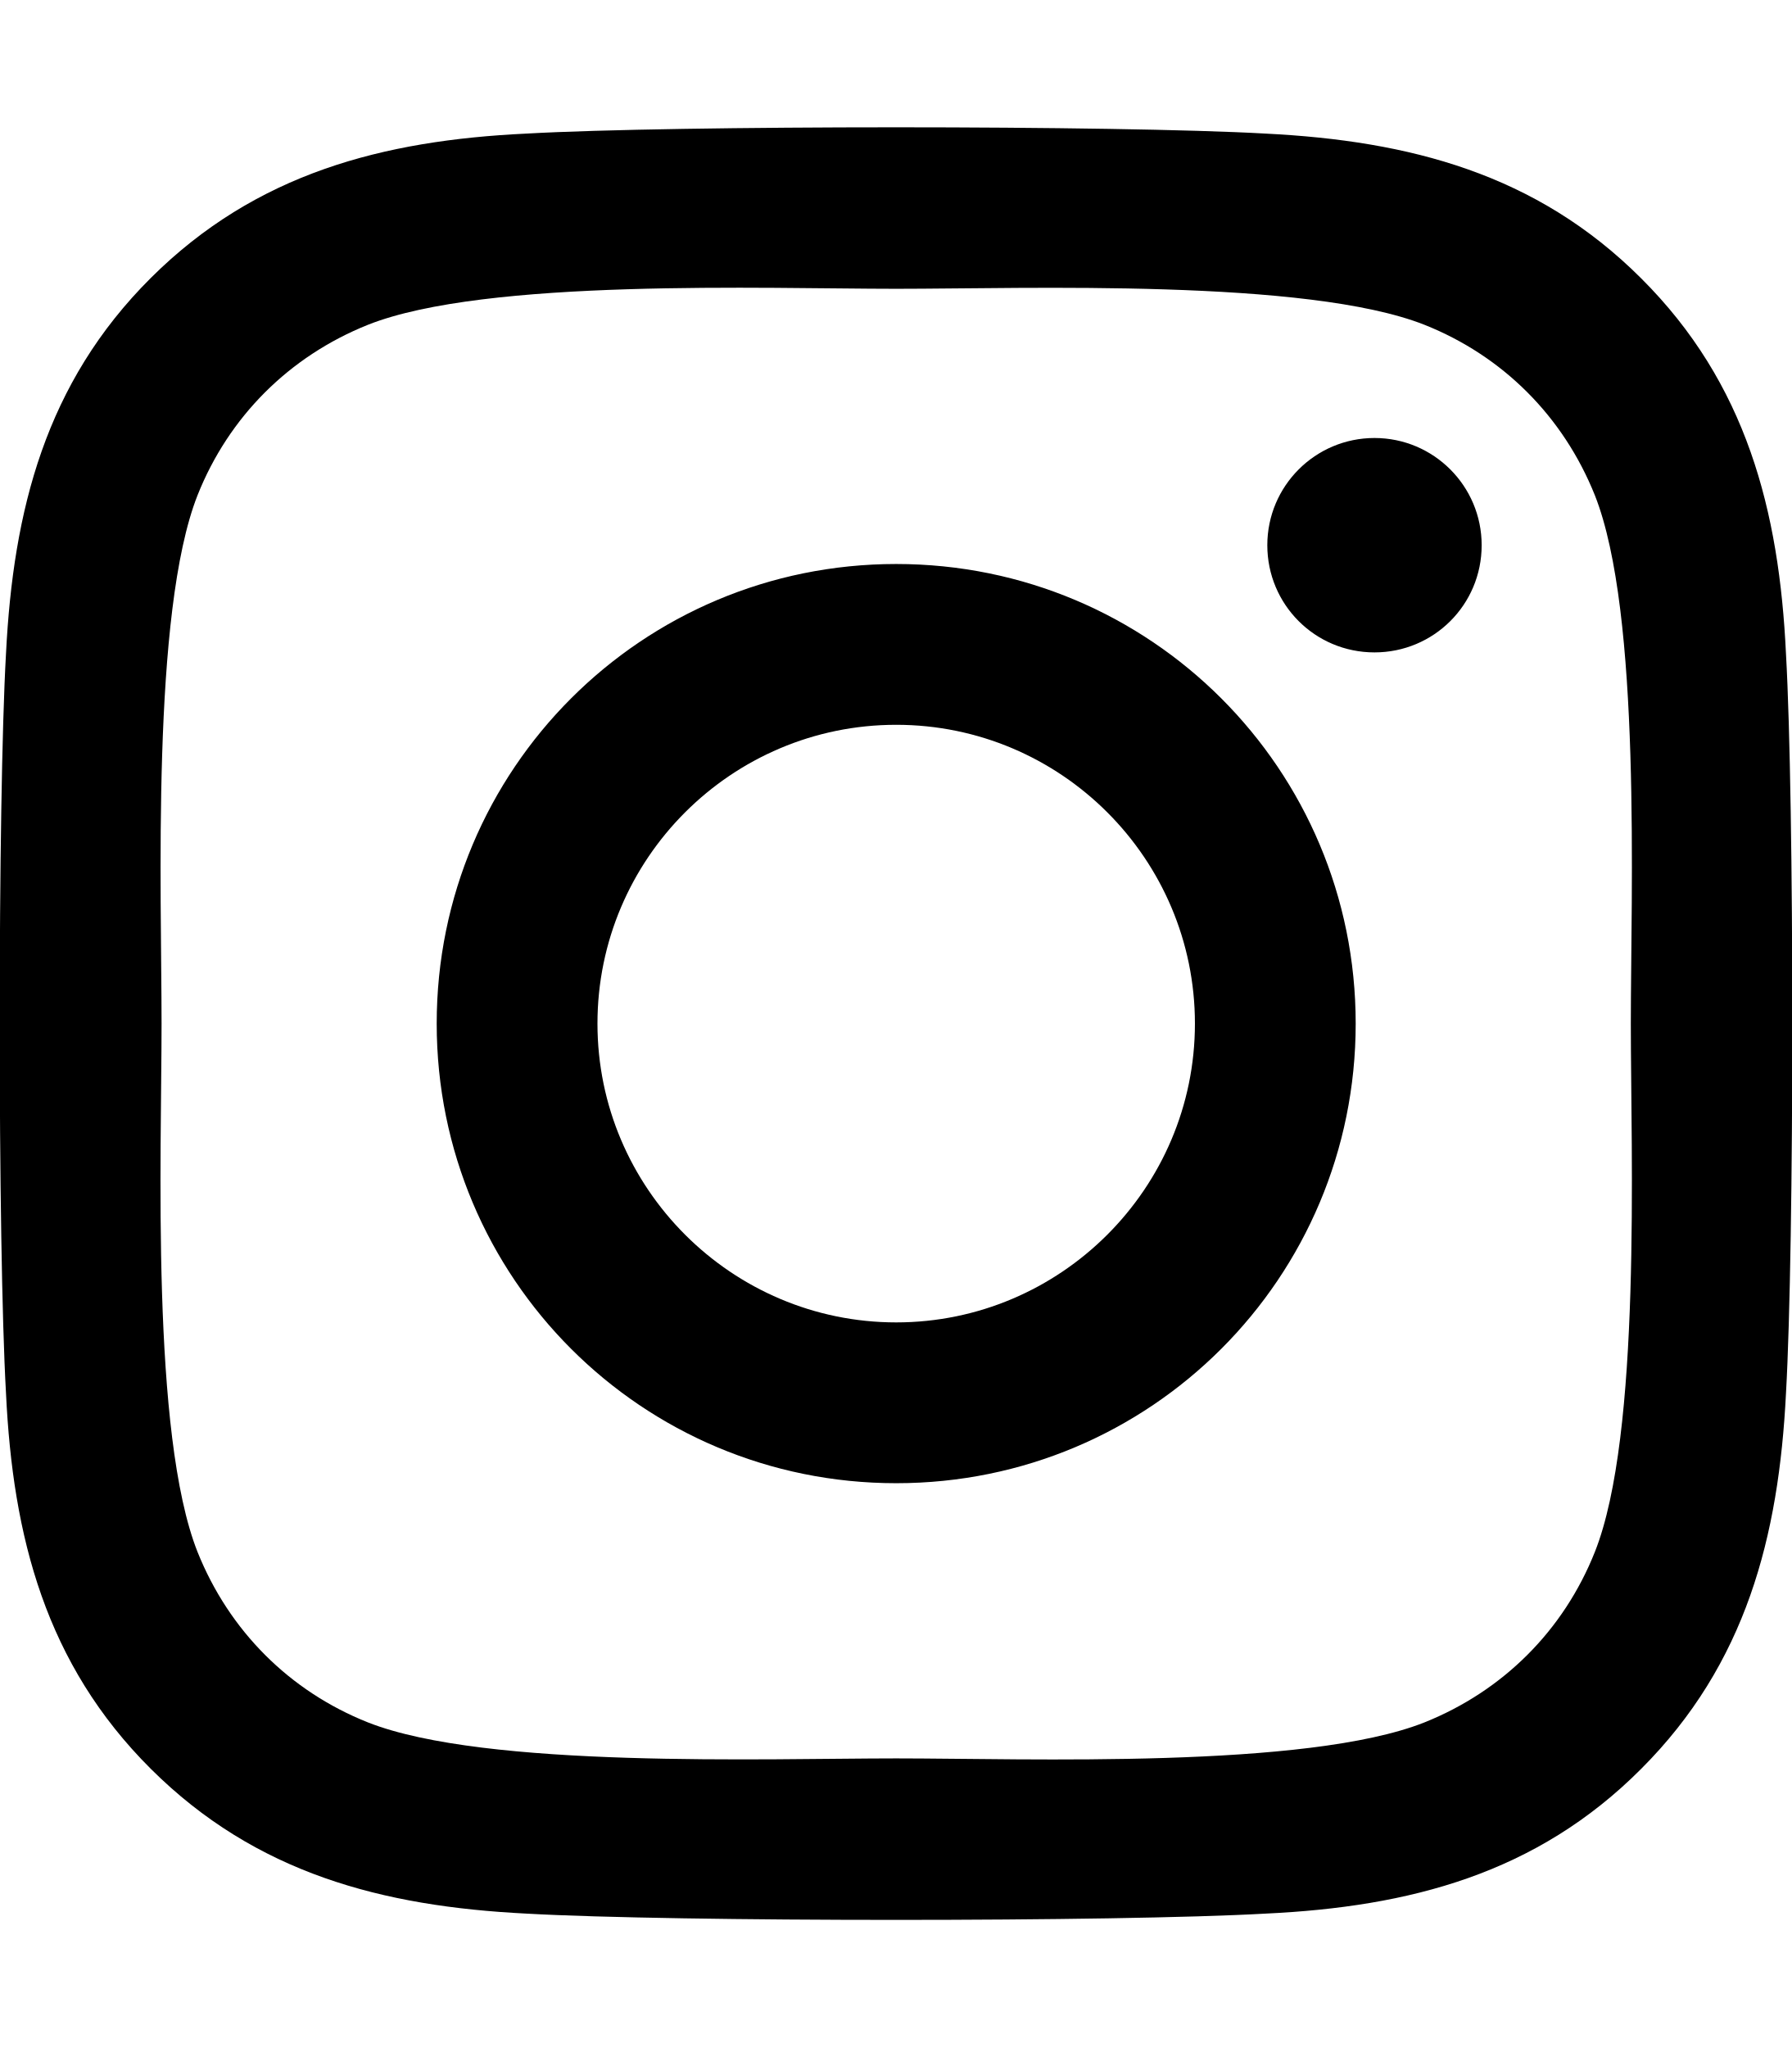
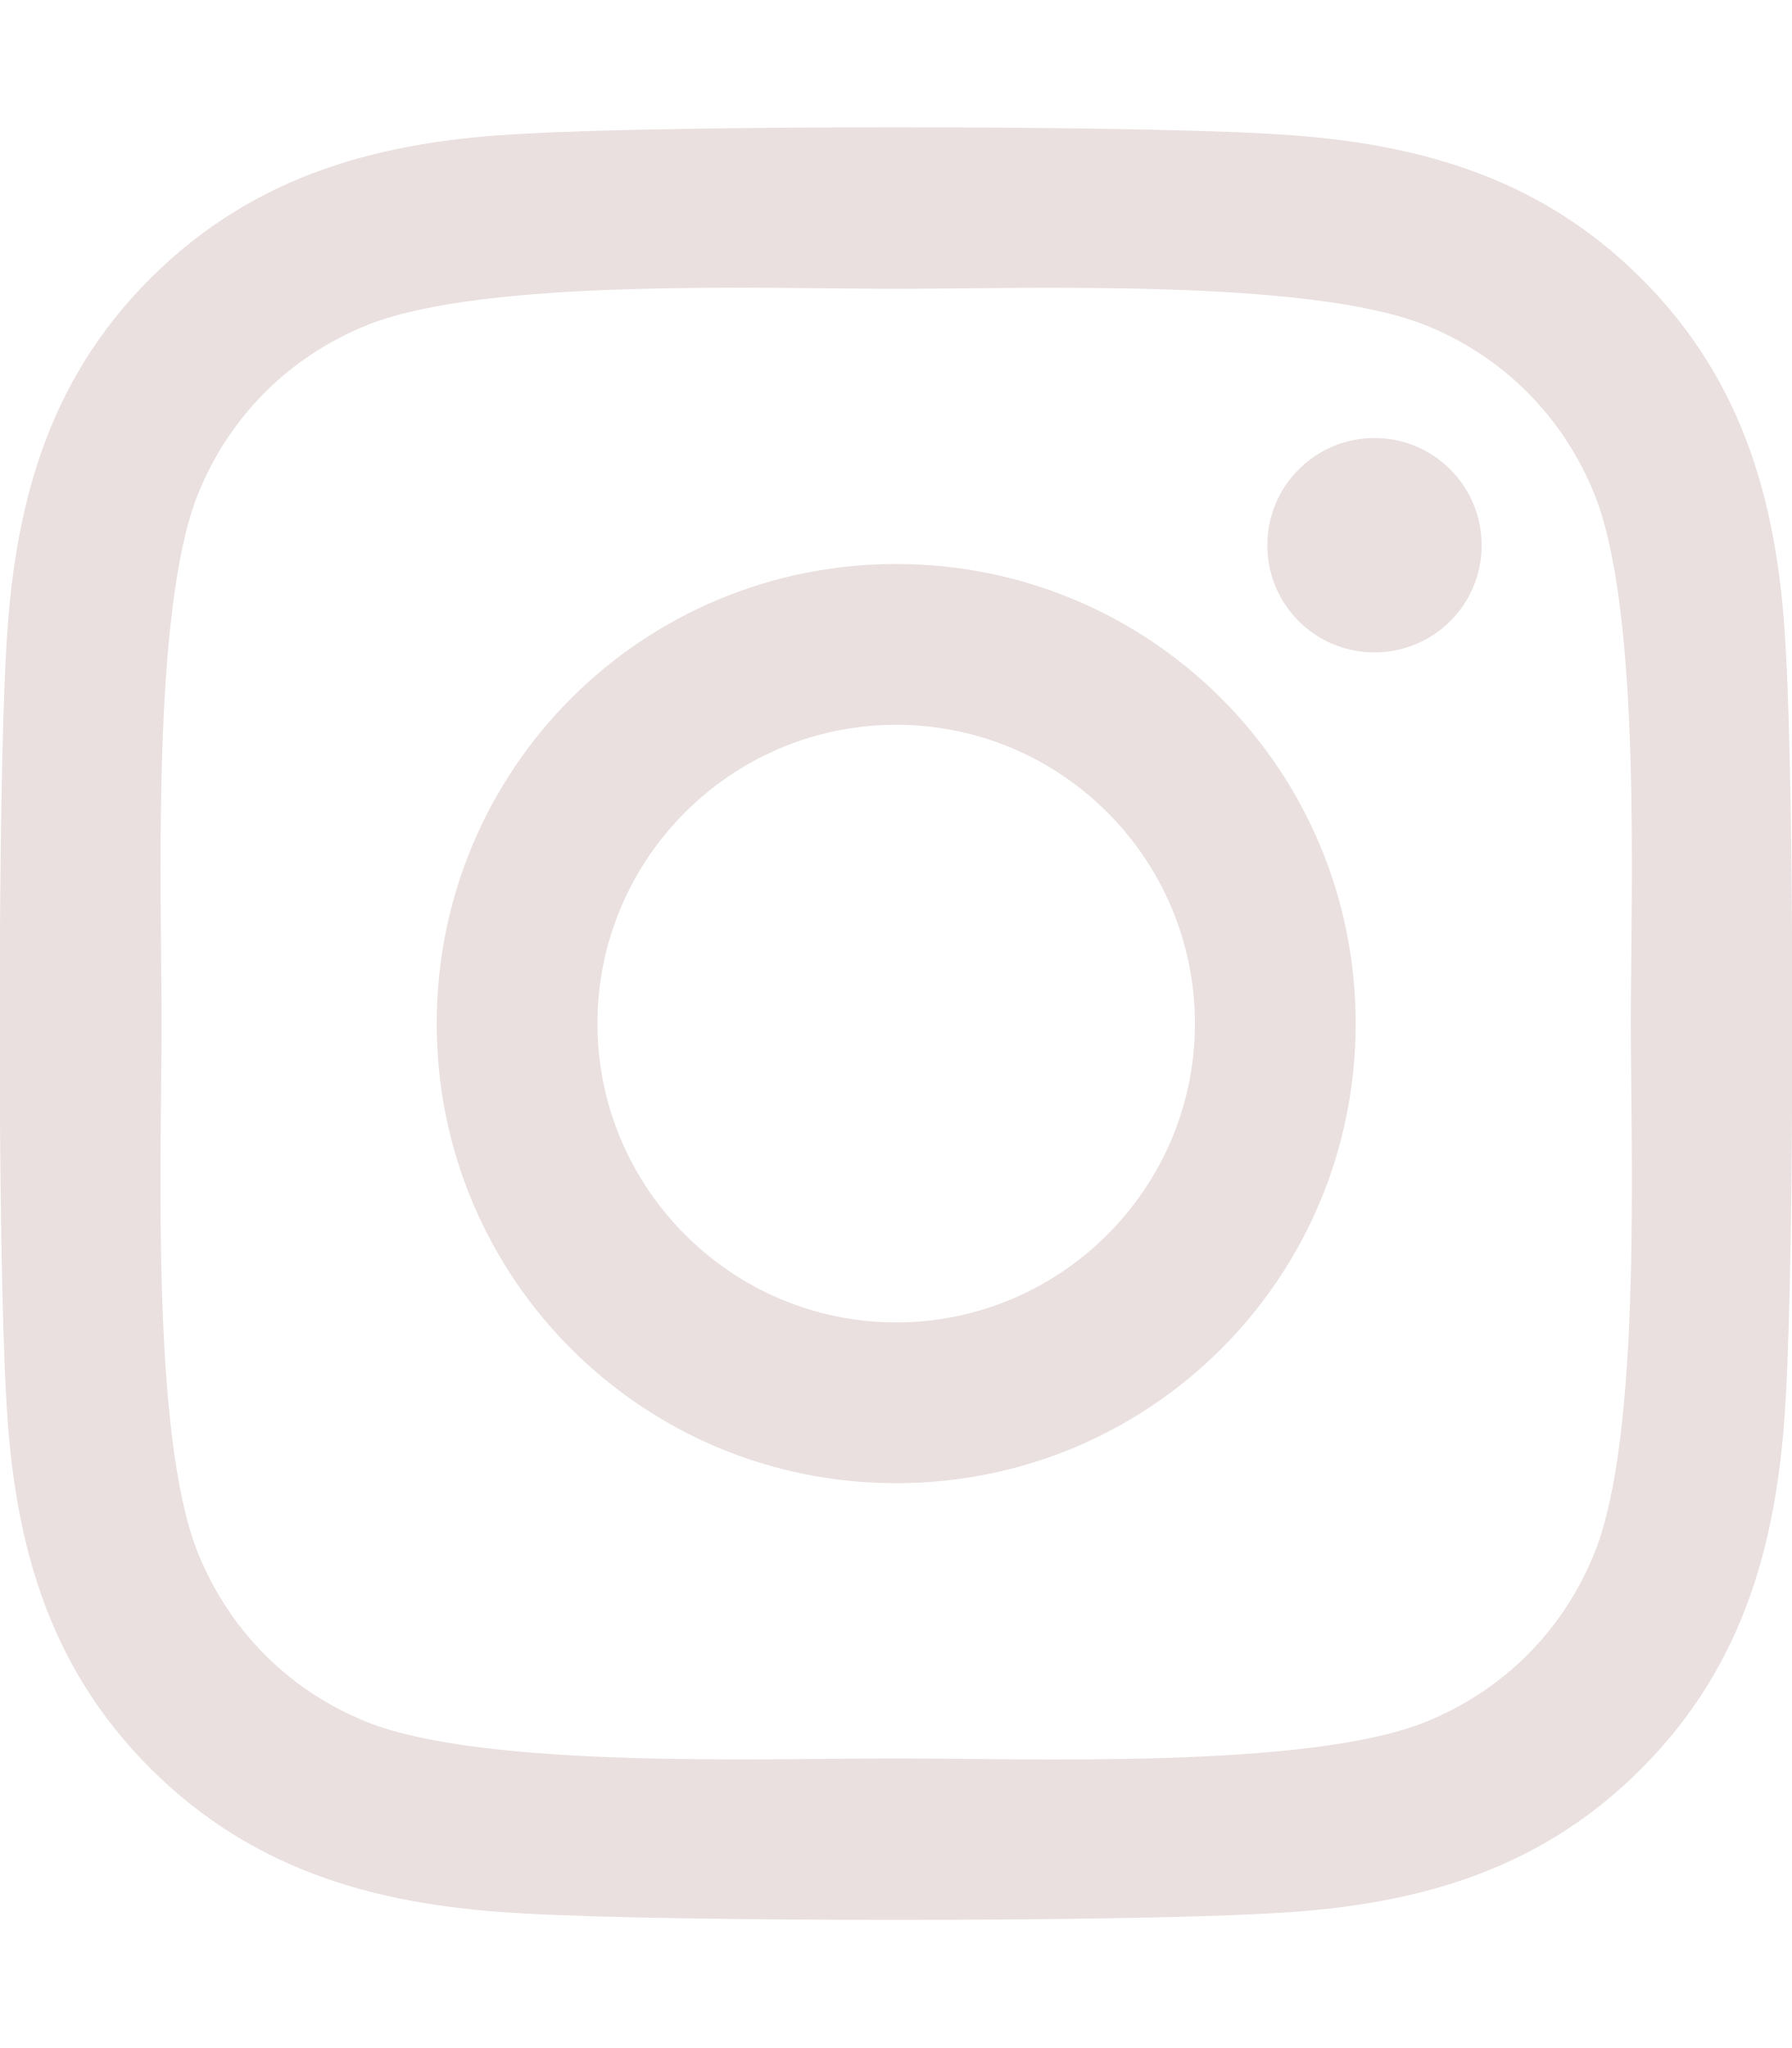
<svg xmlns="http://www.w3.org/2000/svg" aria-hidden="true" focusable="false" data-prefix="fab" data-icon="instagram" class="svg-inline--fa fa-instagram fa-w-14" role="img" viewBox="0 0 448 512">
-   <path fill="currentColor" d="M224.1 141c-63.6 0-114.9 51.3-114.9 114.9s51.3 114.9 114.9 114.9S339 319.5 339 255.9 287.7 141 224.1 141zm0 189.6c-41.1 0-74.7-33.5-74.7-74.7s33.5-74.7 74.7-74.7 74.7 33.5 74.7 74.7-33.6 74.7-74.7 74.7zm146.4-194.3c0 14.9-12 26.8-26.8 26.8-14.9 0-26.8-12-26.8-26.8s12-26.8 26.8-26.8 26.8 12 26.8 26.8zm76.1 27.2c-1.7-35.9-9.9-67.7-36.2-93.9-26.2-26.2-58-34.4-93.9-36.2-37-2.1-147.9-2.1-184.9 0-35.8 1.7-67.6 9.9-93.9 36.1s-34.4 58-36.2 93.9c-2.1 37-2.1 147.9 0 184.9 1.7 35.9 9.9 67.7 36.2 93.9s58 34.4 93.9 36.2c37 2.1 147.9 2.1 184.9 0 35.9-1.7 67.7-9.9 93.9-36.2 26.2-26.2 34.4-58 36.2-93.9 2.1-37 2.1-147.8 0-184.8zM398.8 388c-7.8 19.6-22.9 34.7-42.6 42.6-29.5 11.7-99.5 9-132.1 9s-102.7 2.6-132.1-9c-19.6-7.8-34.7-22.9-42.6-42.6-11.7-29.5-9-99.5-9-132.1s-2.6-102.7 9-132.1c7.8-19.6 22.9-34.7 42.6-42.6 29.5-11.7 99.5-9 132.1-9s102.7-2.6 132.1 9c19.6 7.8 34.7 22.9 42.6 42.6 11.7 29.5 9 99.5 9 132.1s2.7 102.7-9 132.1z" />
+   <path fill="#EBE0E0" d="M224.1 141c-63.6 0-114.9 51.3-114.9 114.9s51.3 114.9 114.9 114.9S339 319.5 339 255.9 287.7 141 224.1 141zm0 189.6c-41.1 0-74.7-33.5-74.7-74.7s33.5-74.7 74.7-74.7 74.7 33.5 74.7 74.7-33.6 74.7-74.7 74.7zm146.4-194.3c0 14.9-12 26.8-26.8 26.8-14.9 0-26.8-12-26.8-26.8s12-26.8 26.8-26.8 26.8 12 26.8 26.8zm76.1 27.2c-1.7-35.9-9.9-67.7-36.2-93.9-26.2-26.2-58-34.4-93.9-36.2-37-2.1-147.9-2.1-184.9 0-35.8 1.7-67.6 9.9-93.9 36.1s-34.4 58-36.2 93.9c-2.1 37-2.1 147.9 0 184.9 1.7 35.9 9.9 67.7 36.2 93.9s58 34.4 93.9 36.2c37 2.1 147.9 2.1 184.9 0 35.9-1.7 67.7-9.9 93.9-36.2 26.2-26.2 34.4-58 36.2-93.9 2.1-37 2.1-147.8 0-184.8zM398.8 388c-7.8 19.6-22.9 34.7-42.6 42.6-29.5 11.7-99.5 9-132.1 9s-102.7 2.6-132.1-9c-19.6-7.8-34.7-22.9-42.6-42.6-11.7-29.5-9-99.5-9-132.1s-2.6-102.7 9-132.1c7.8-19.6 22.9-34.7 42.6-42.6 29.5-11.7 99.5-9 132.1-9s102.7-2.6 132.1 9c19.6 7.8 34.7 22.9 42.6 42.6 11.7 29.5 9 99.5 9 132.1s2.7 102.7-9 132.1z" />
</svg>
